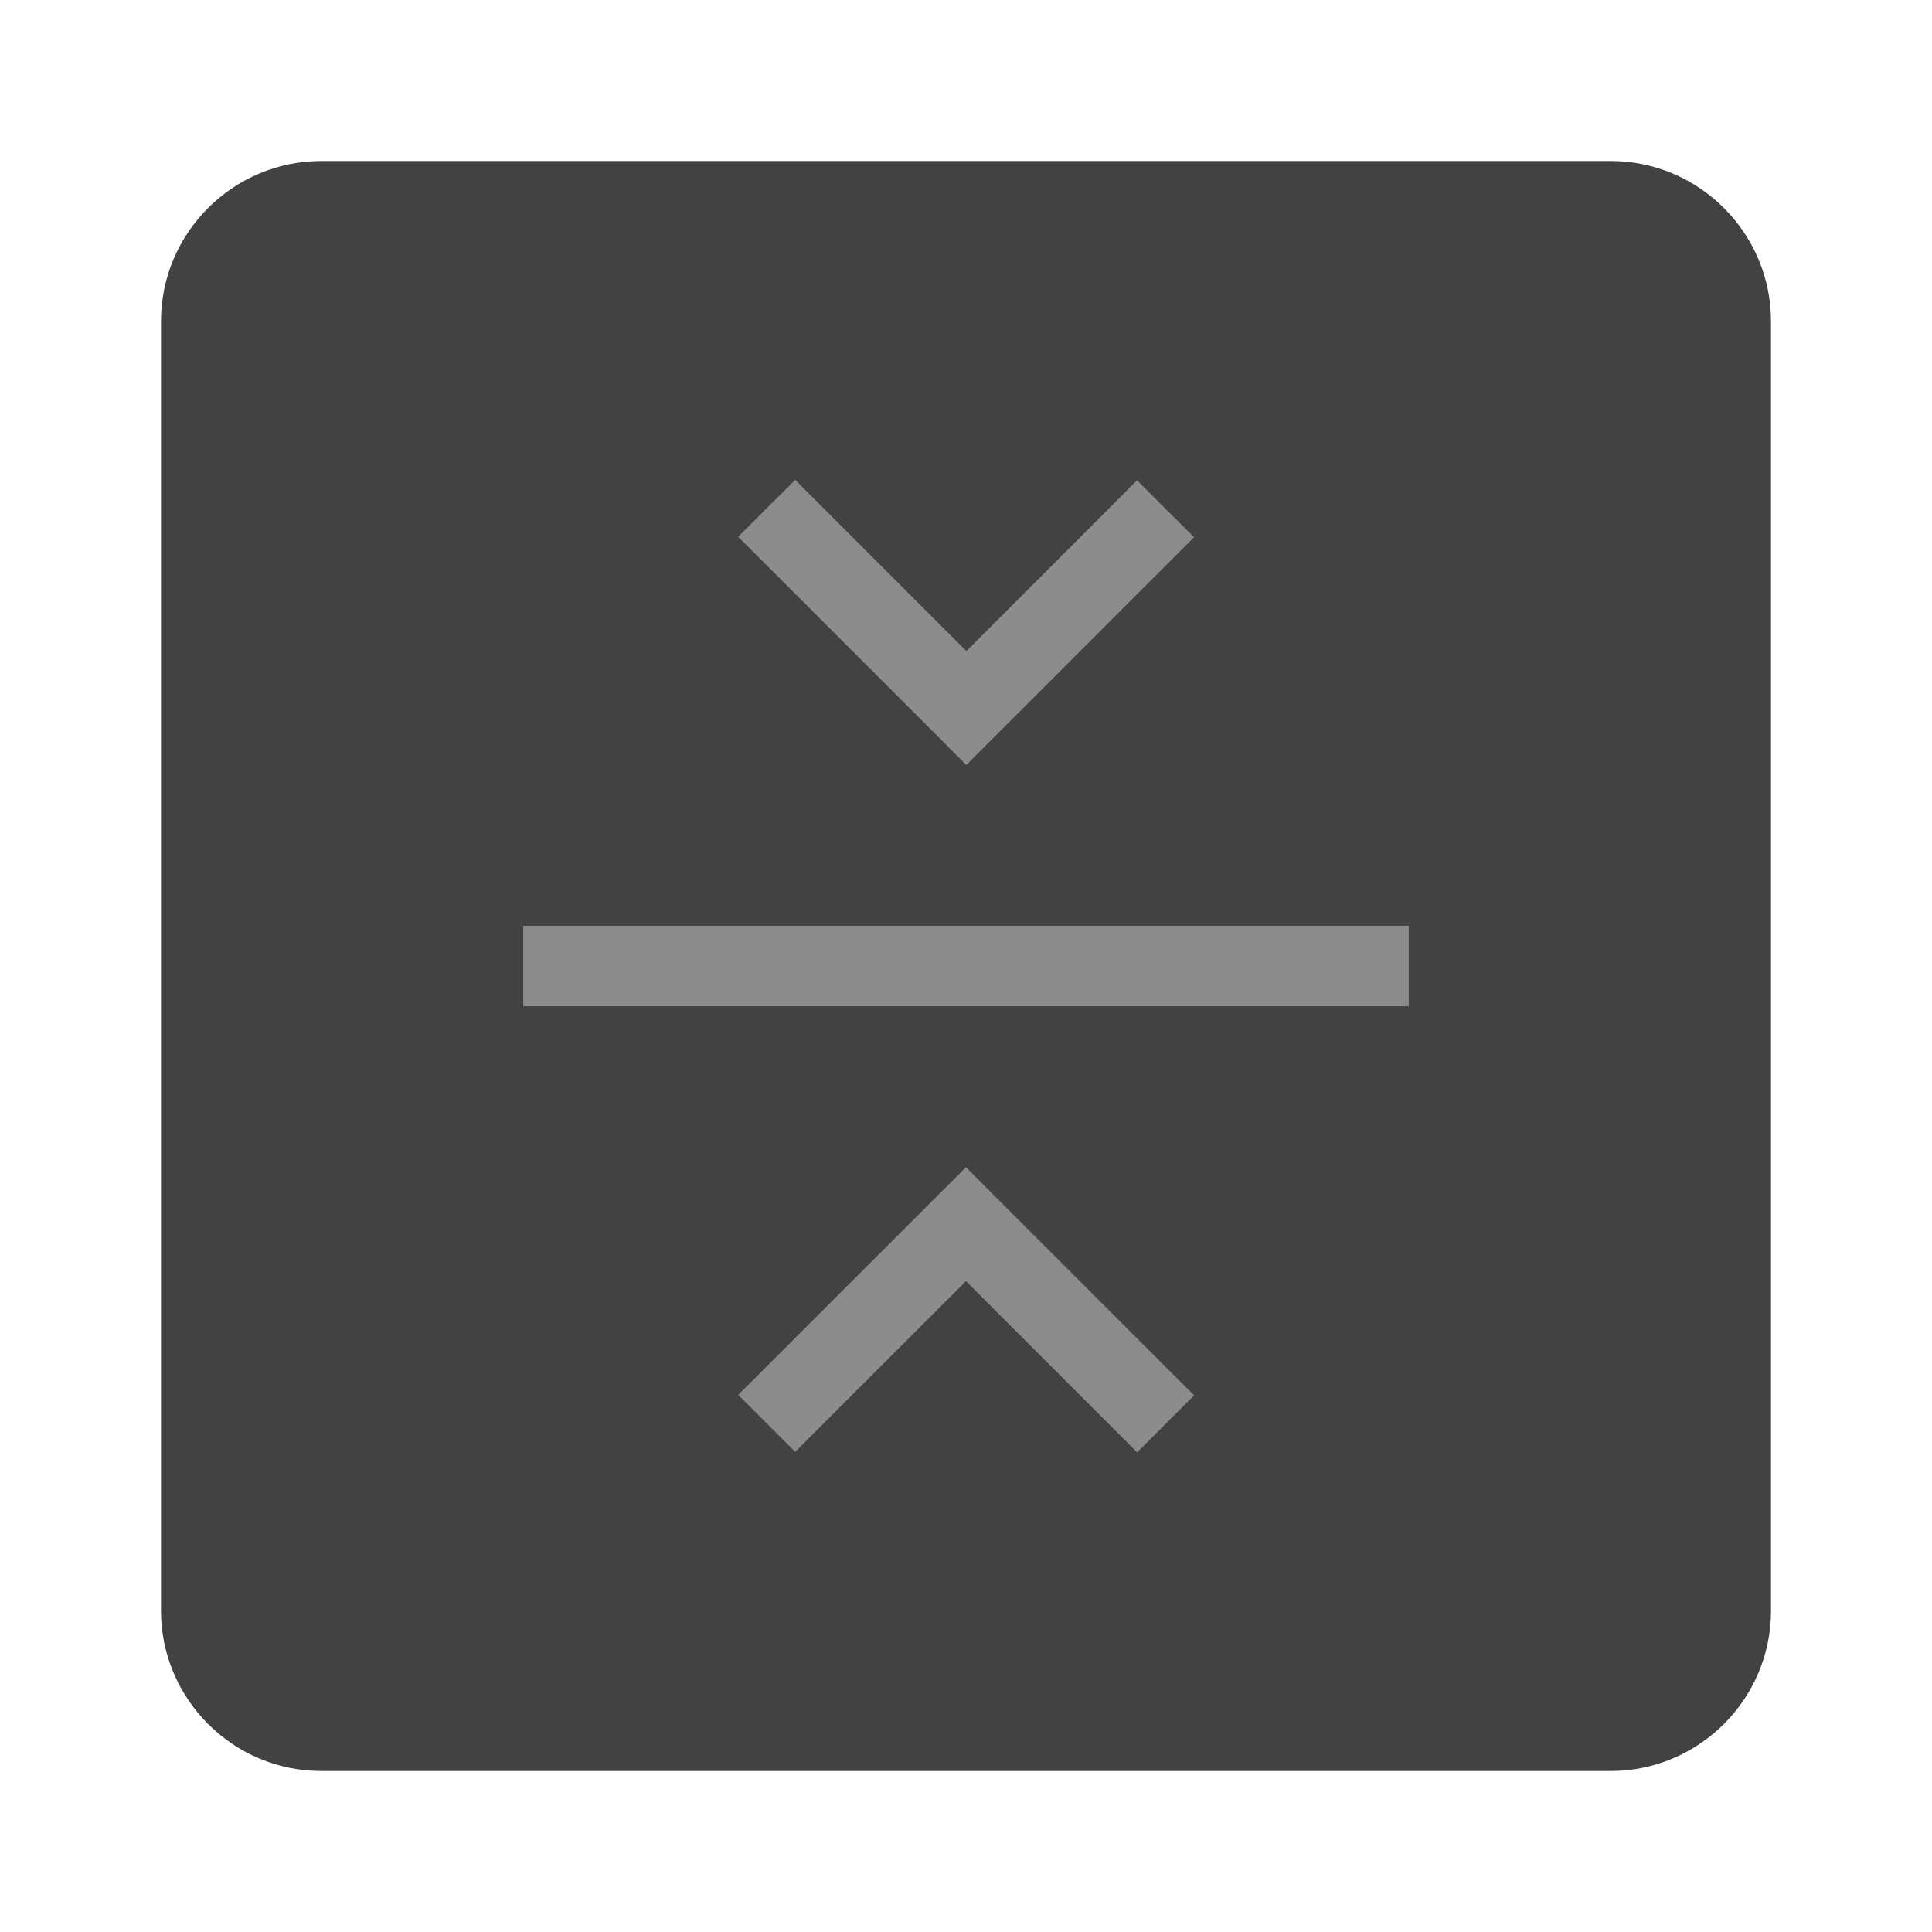
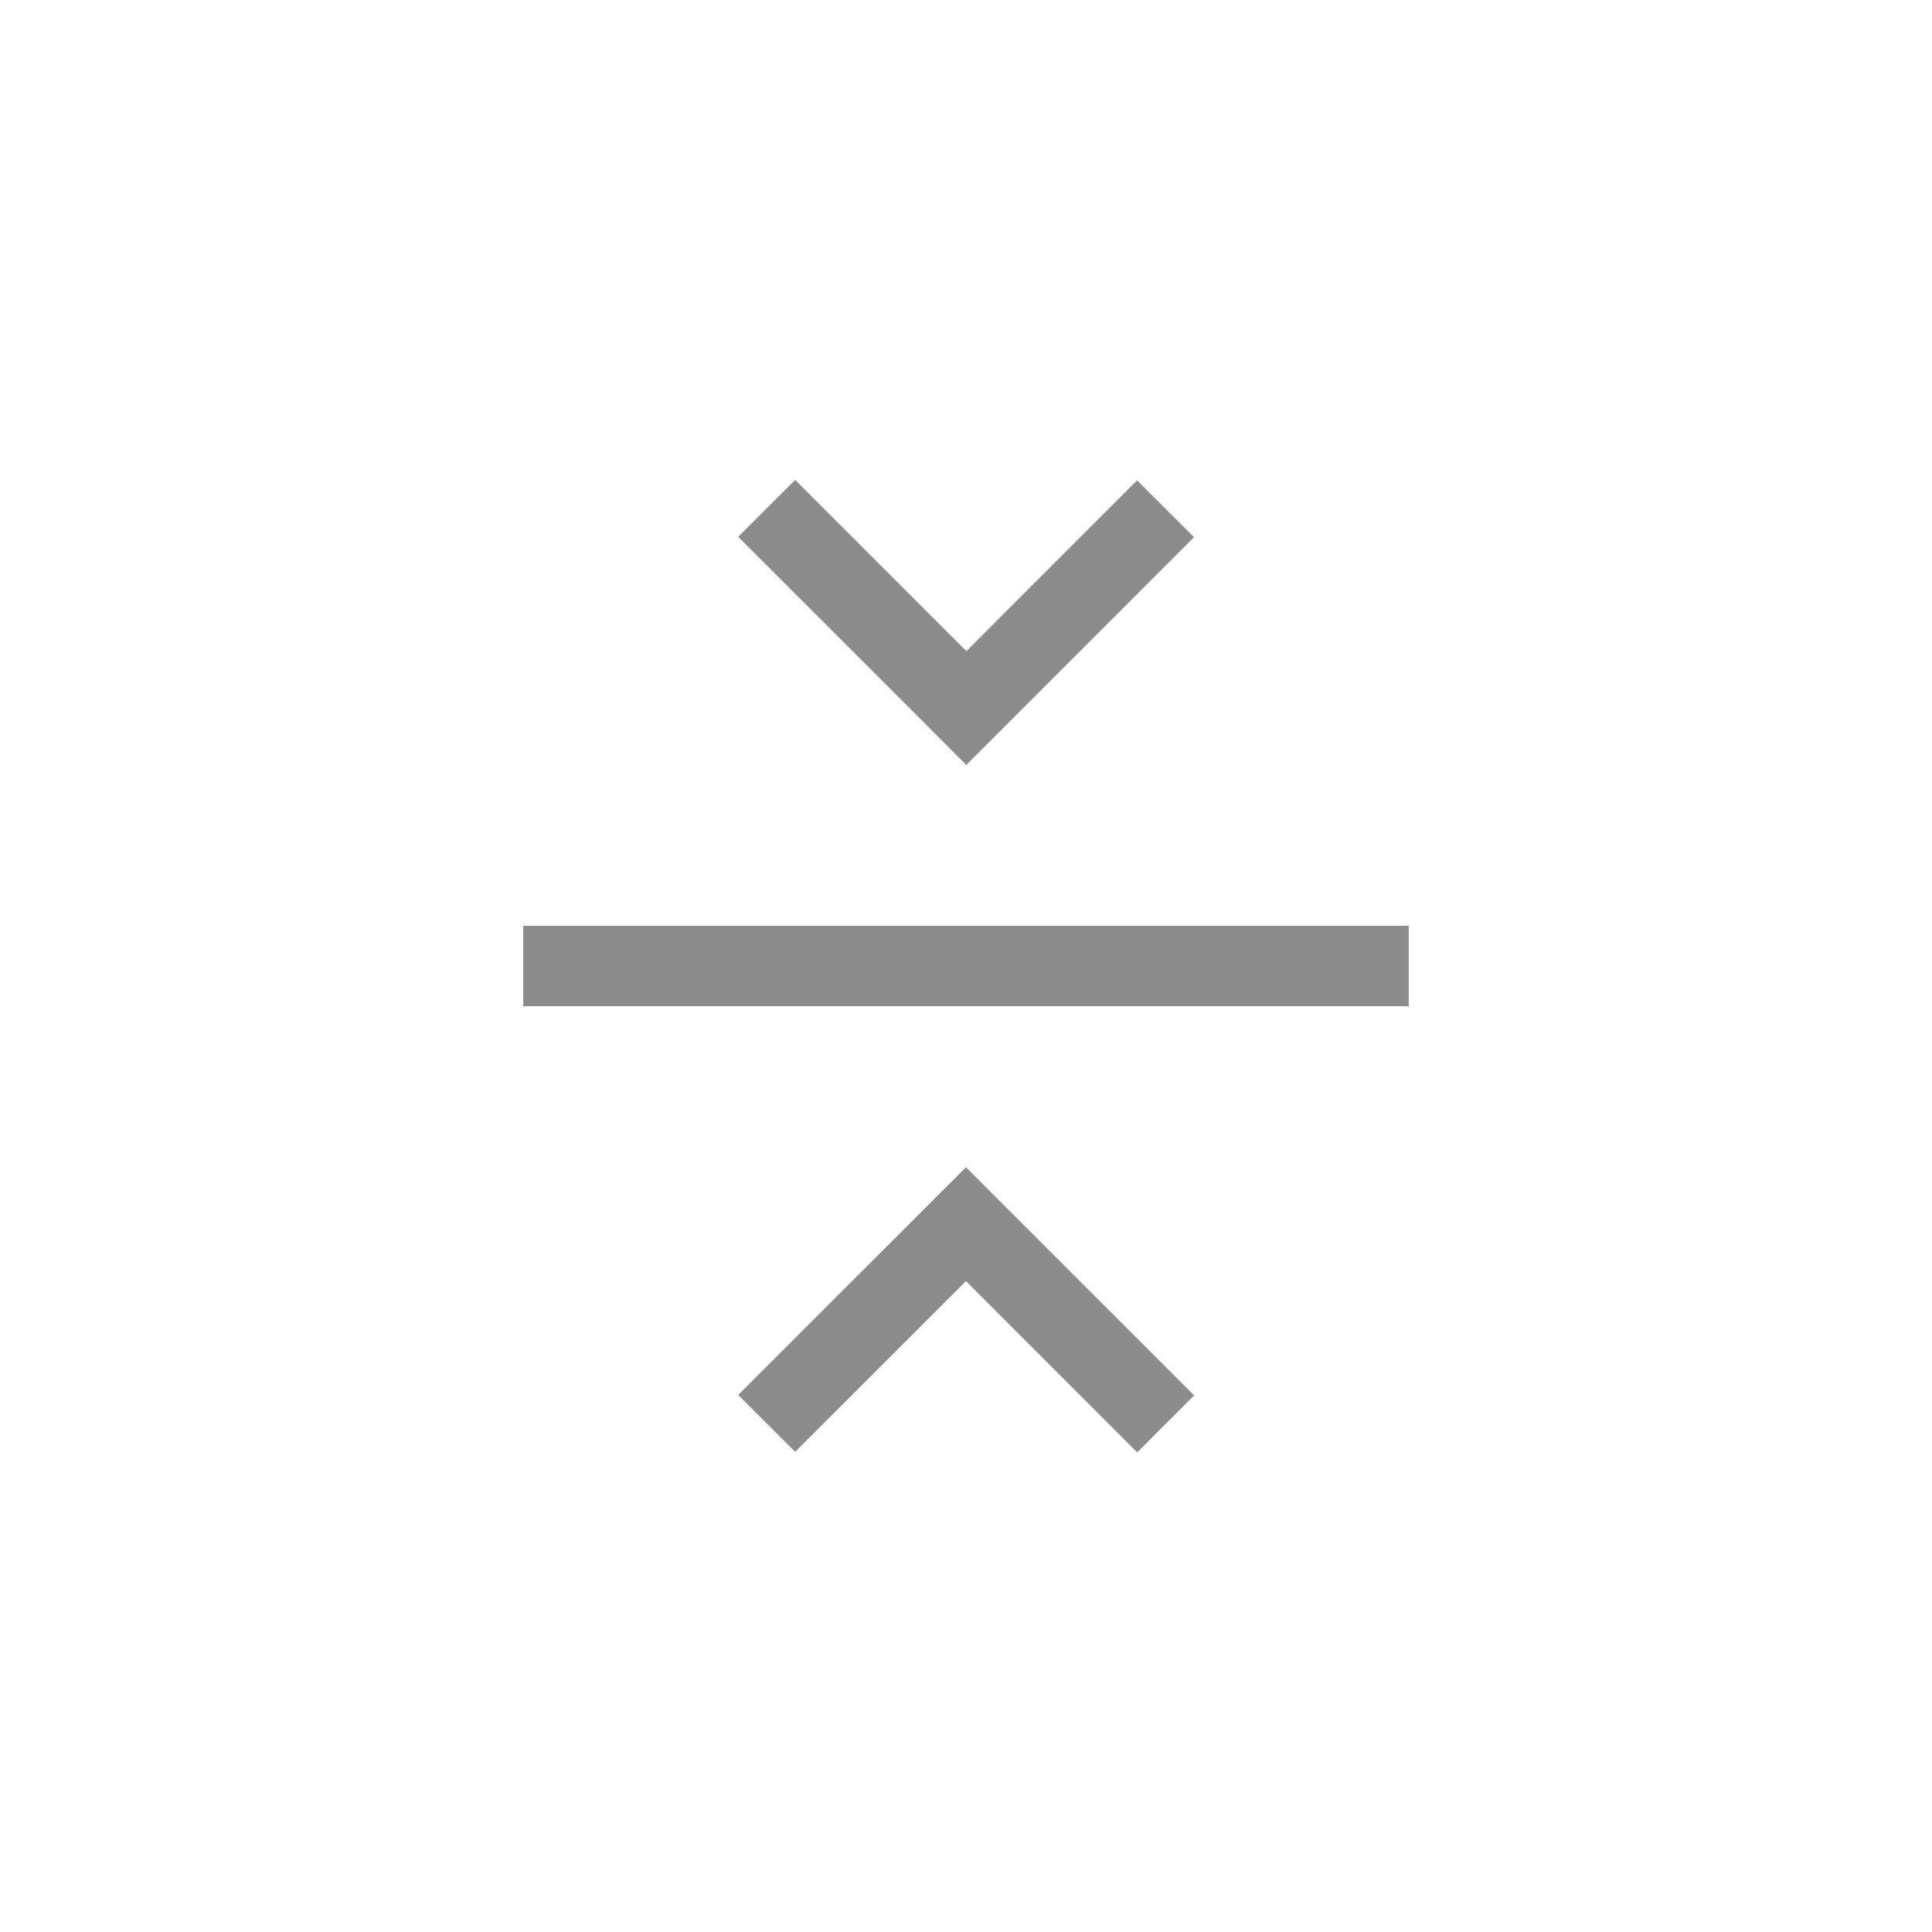
<svg xmlns="http://www.w3.org/2000/svg" width="24" height="24" viewBox="0 0 24 24">
  <g fill="none" fill-rule="evenodd">
    <path fill="none" d="M0 0h24v24H0z" />
-     <path fill="#424242" fill-rule="nonzero" d="M2 3.99C2 2.892 2.898 2 3.99 2h16.02C21.108 2 22 2.898 22 3.99v16.02c0 1.099-.898 1.99-1.99 1.99H3.99C2.892 22 2 21.102 2 20.01V3.99z" />
    <g fill="#8C8C8C" fill-rule="nonzero">
      <path d="M12.005 8.088l2.12-2.121.708.707-2.829 2.829-.616-.618L9.17 6.668l.708-.707 2.127 2.127zm-.006 7.827l-2.121 2.12-.708-.707L12 14.5l.616.617 2.218 2.217-.708.708L12 15.915zM6.5 11.5h11v1h-11v-1z" />
    </g>
  </g>
</svg>
